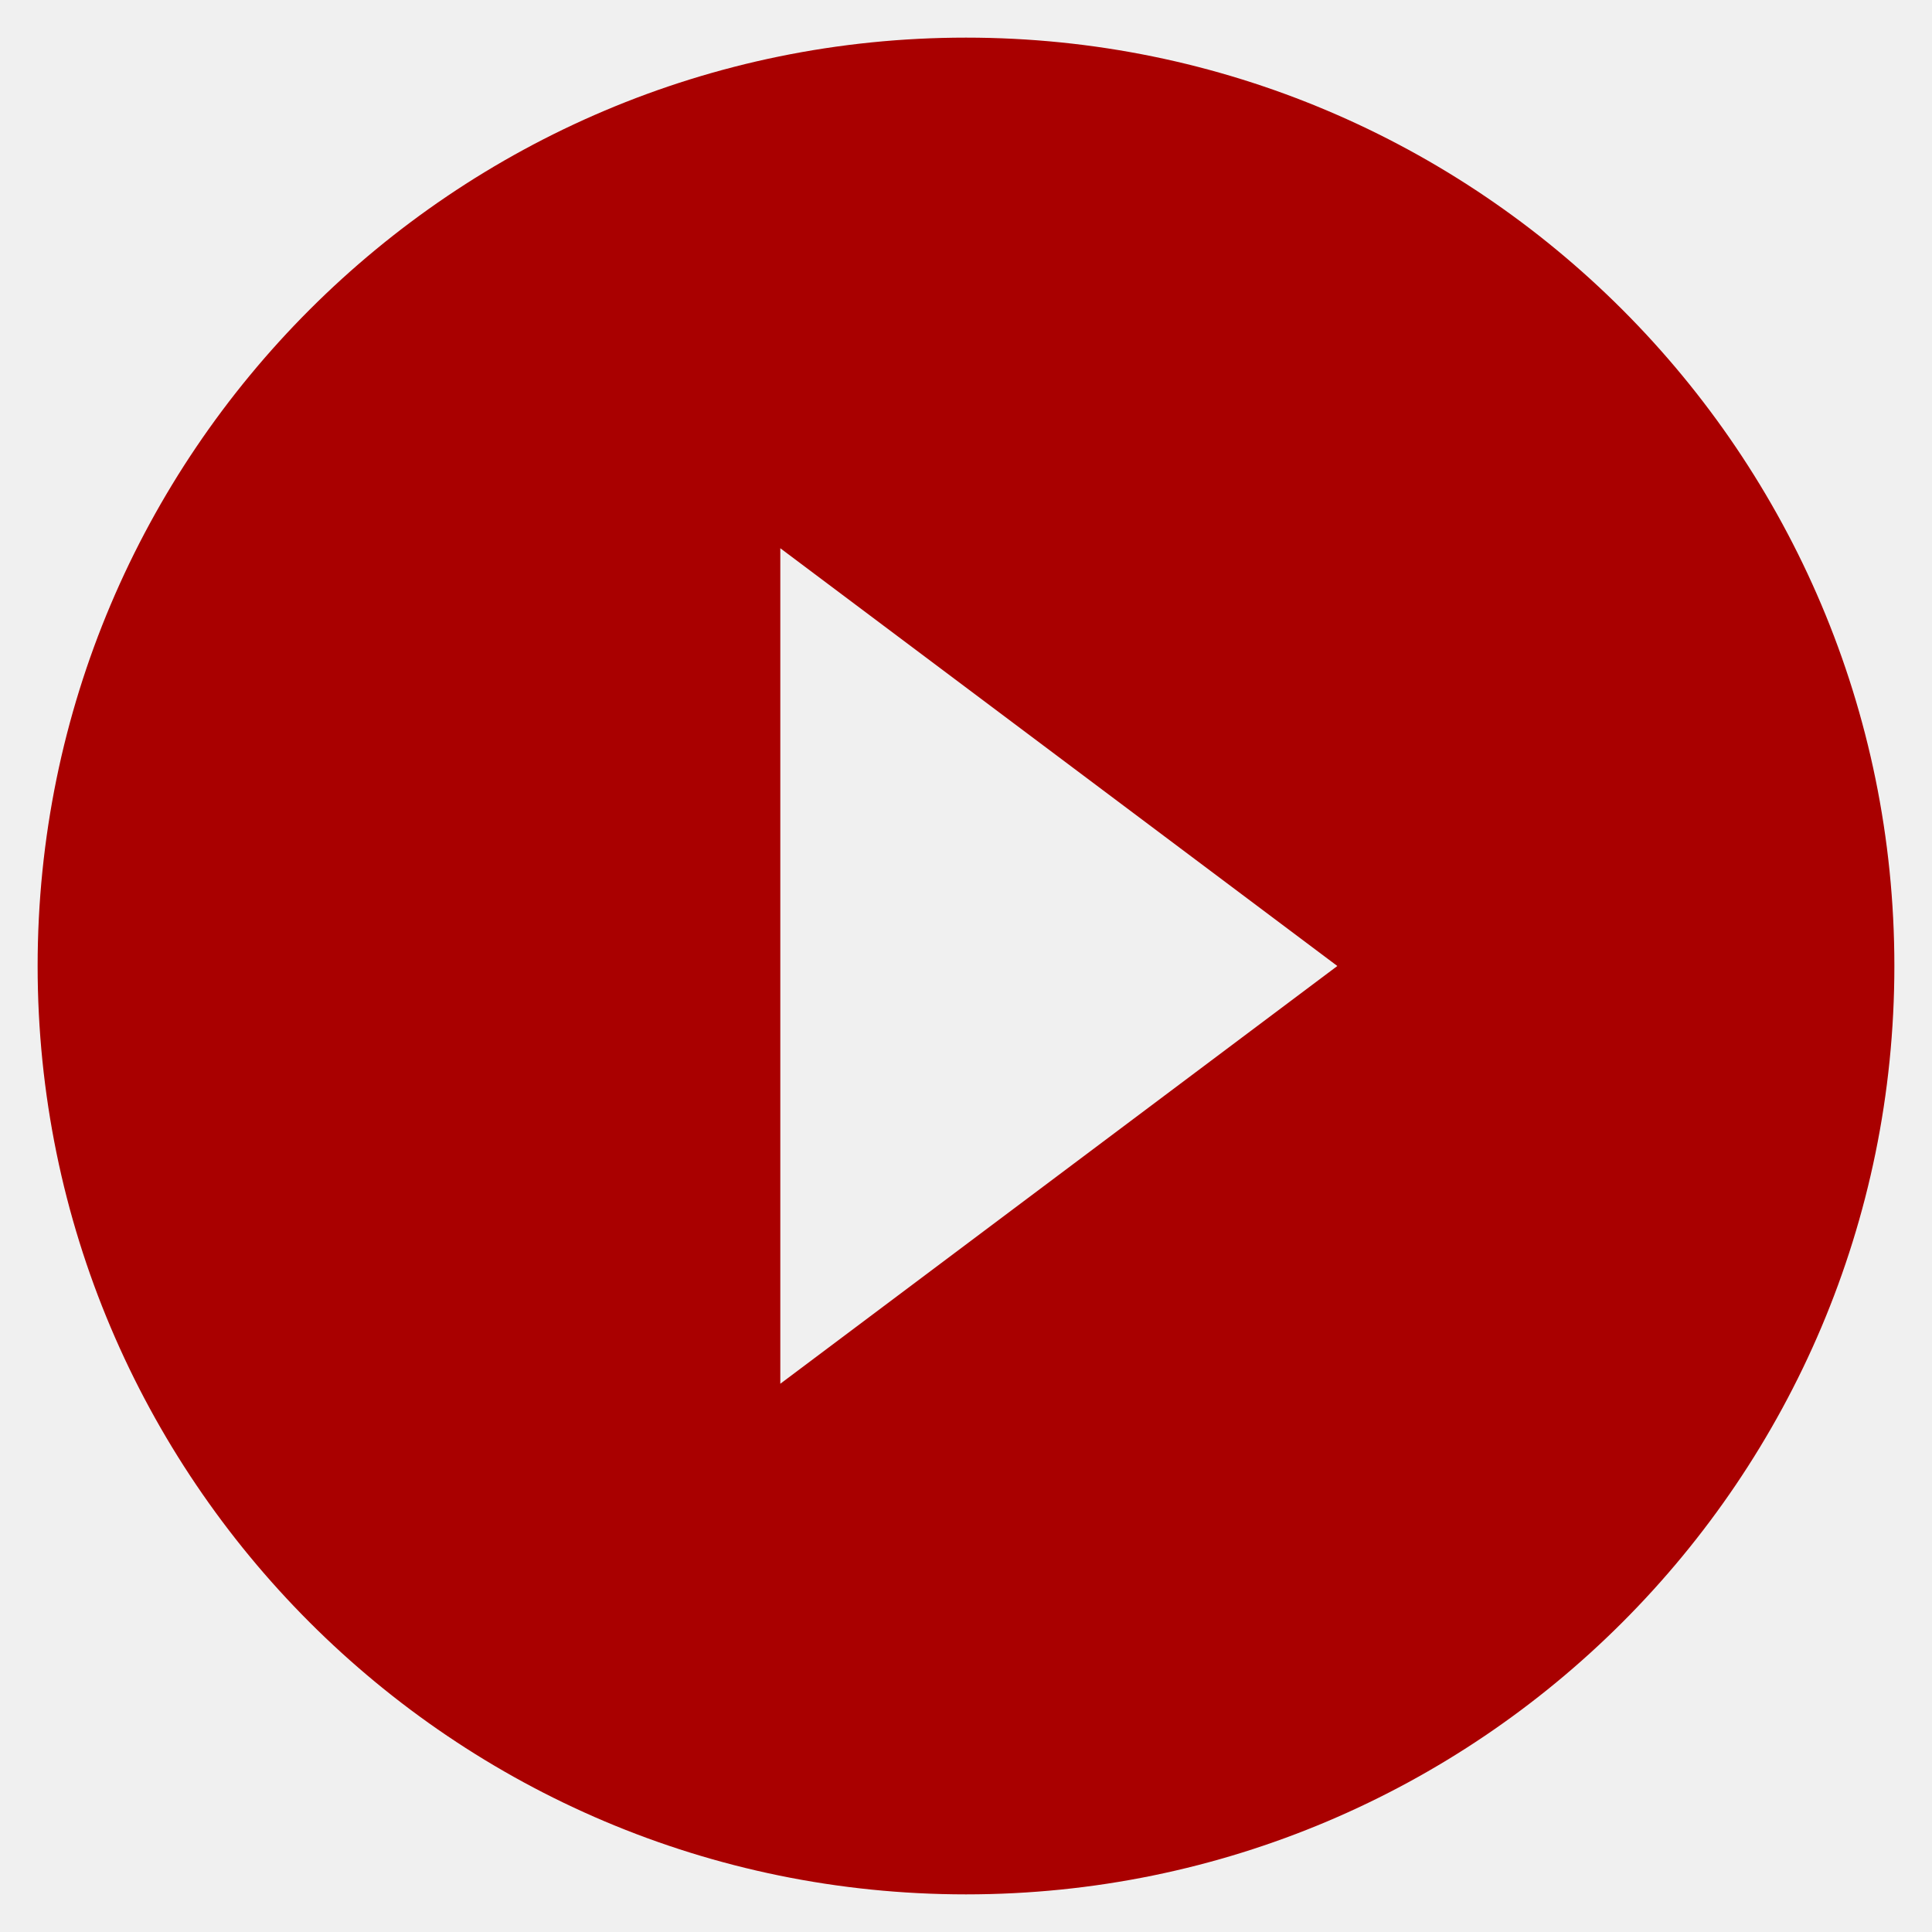
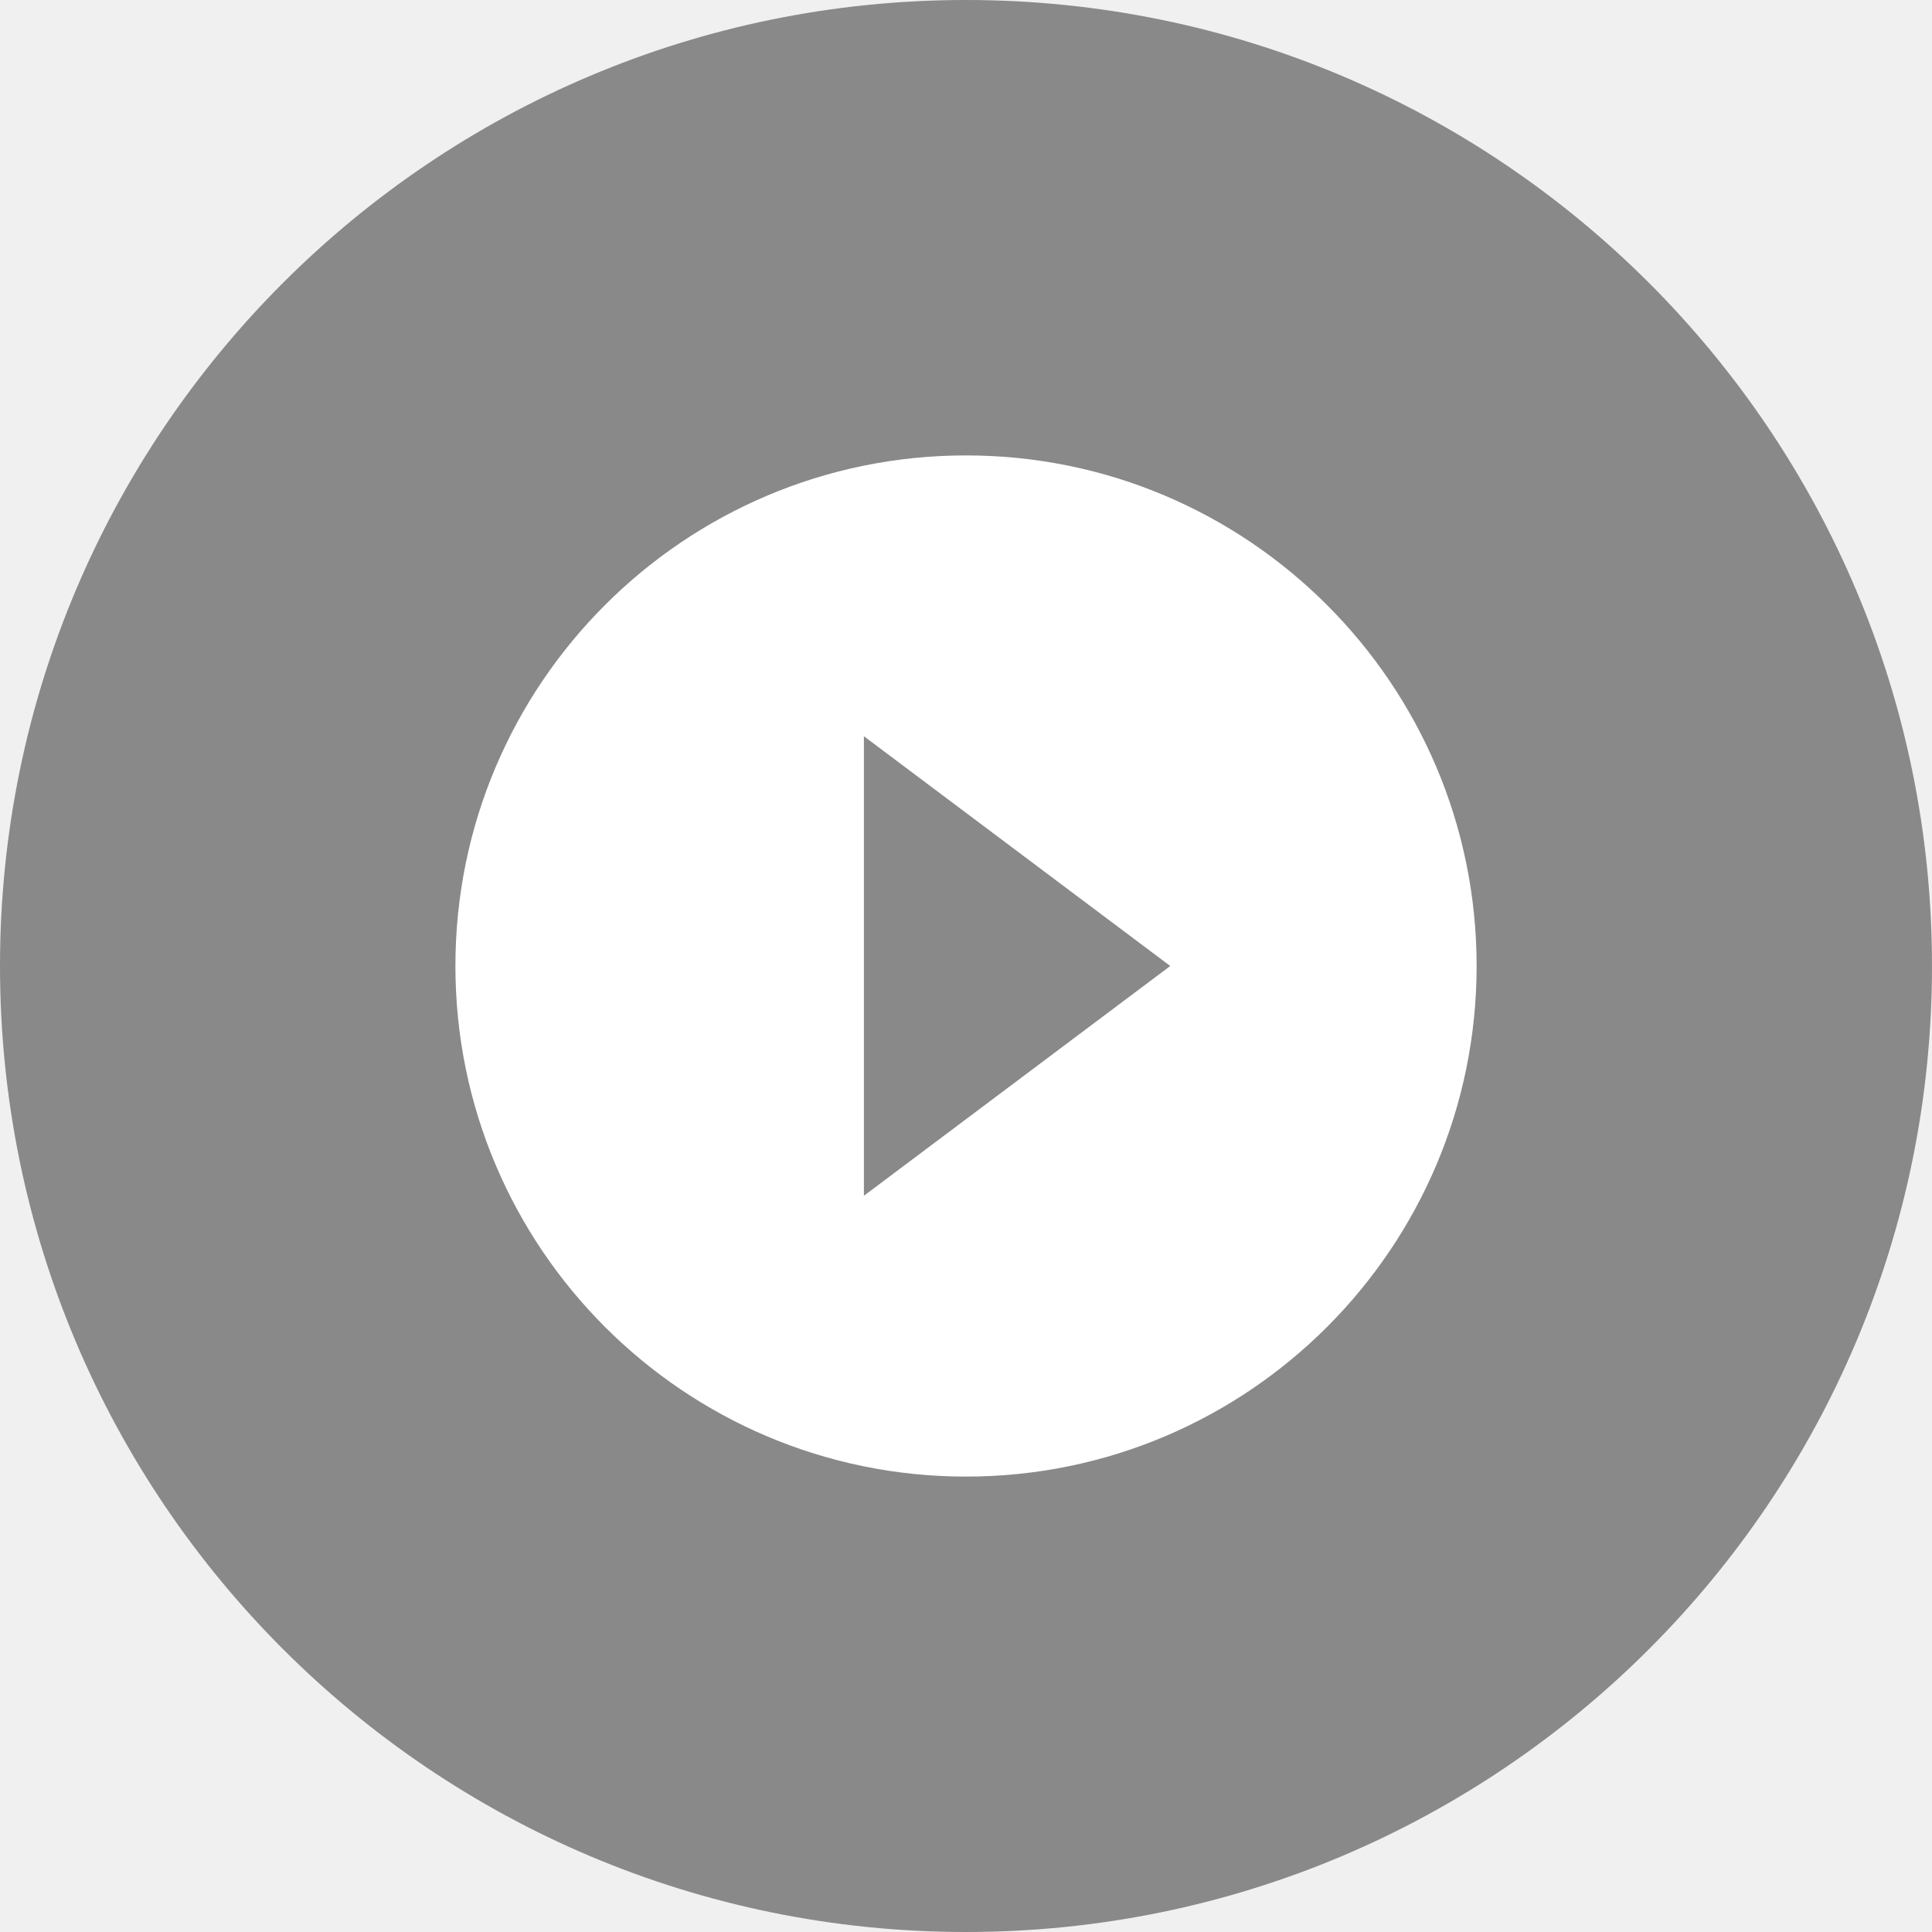
- <svg xmlns="http://www.w3.org/2000/svg" width="44" height="44" viewBox="0 0 44 44" fill="none">
-   <path d="M22 0.857C10.329 0.857 0.857 10.329 0.857 22C0.857 33.671 10.329 43.143 22 43.143C33.671 43.143 43.143 33.671 43.143 22C43.143 10.329 33.671 0.857 22 0.857ZM17.771 31.514V12.486L30.457 22L17.771 31.514Z" fill="#A90000" />
+ <svg xmlns="http://www.w3.org/2000/svg" width="64" height="64" viewBox="0 0 64 64" fill="none">
+   <circle cx="32" cy="32" r="32" fill="#363636" fill-opacity="0.55" />
+   <path d="M32.001 15.086C22.664 15.086 15.086 22.663 15.086 32C15.086 41.337 22.664 48.914 32.001 48.914C41.337 48.914 48.915 41.337 48.915 32C48.915 22.663 41.337 15.086 32.001 15.086ZM28.618 39.611V24.389L38.766 32L28.618 39.611Z" fill="white" />
</svg>
